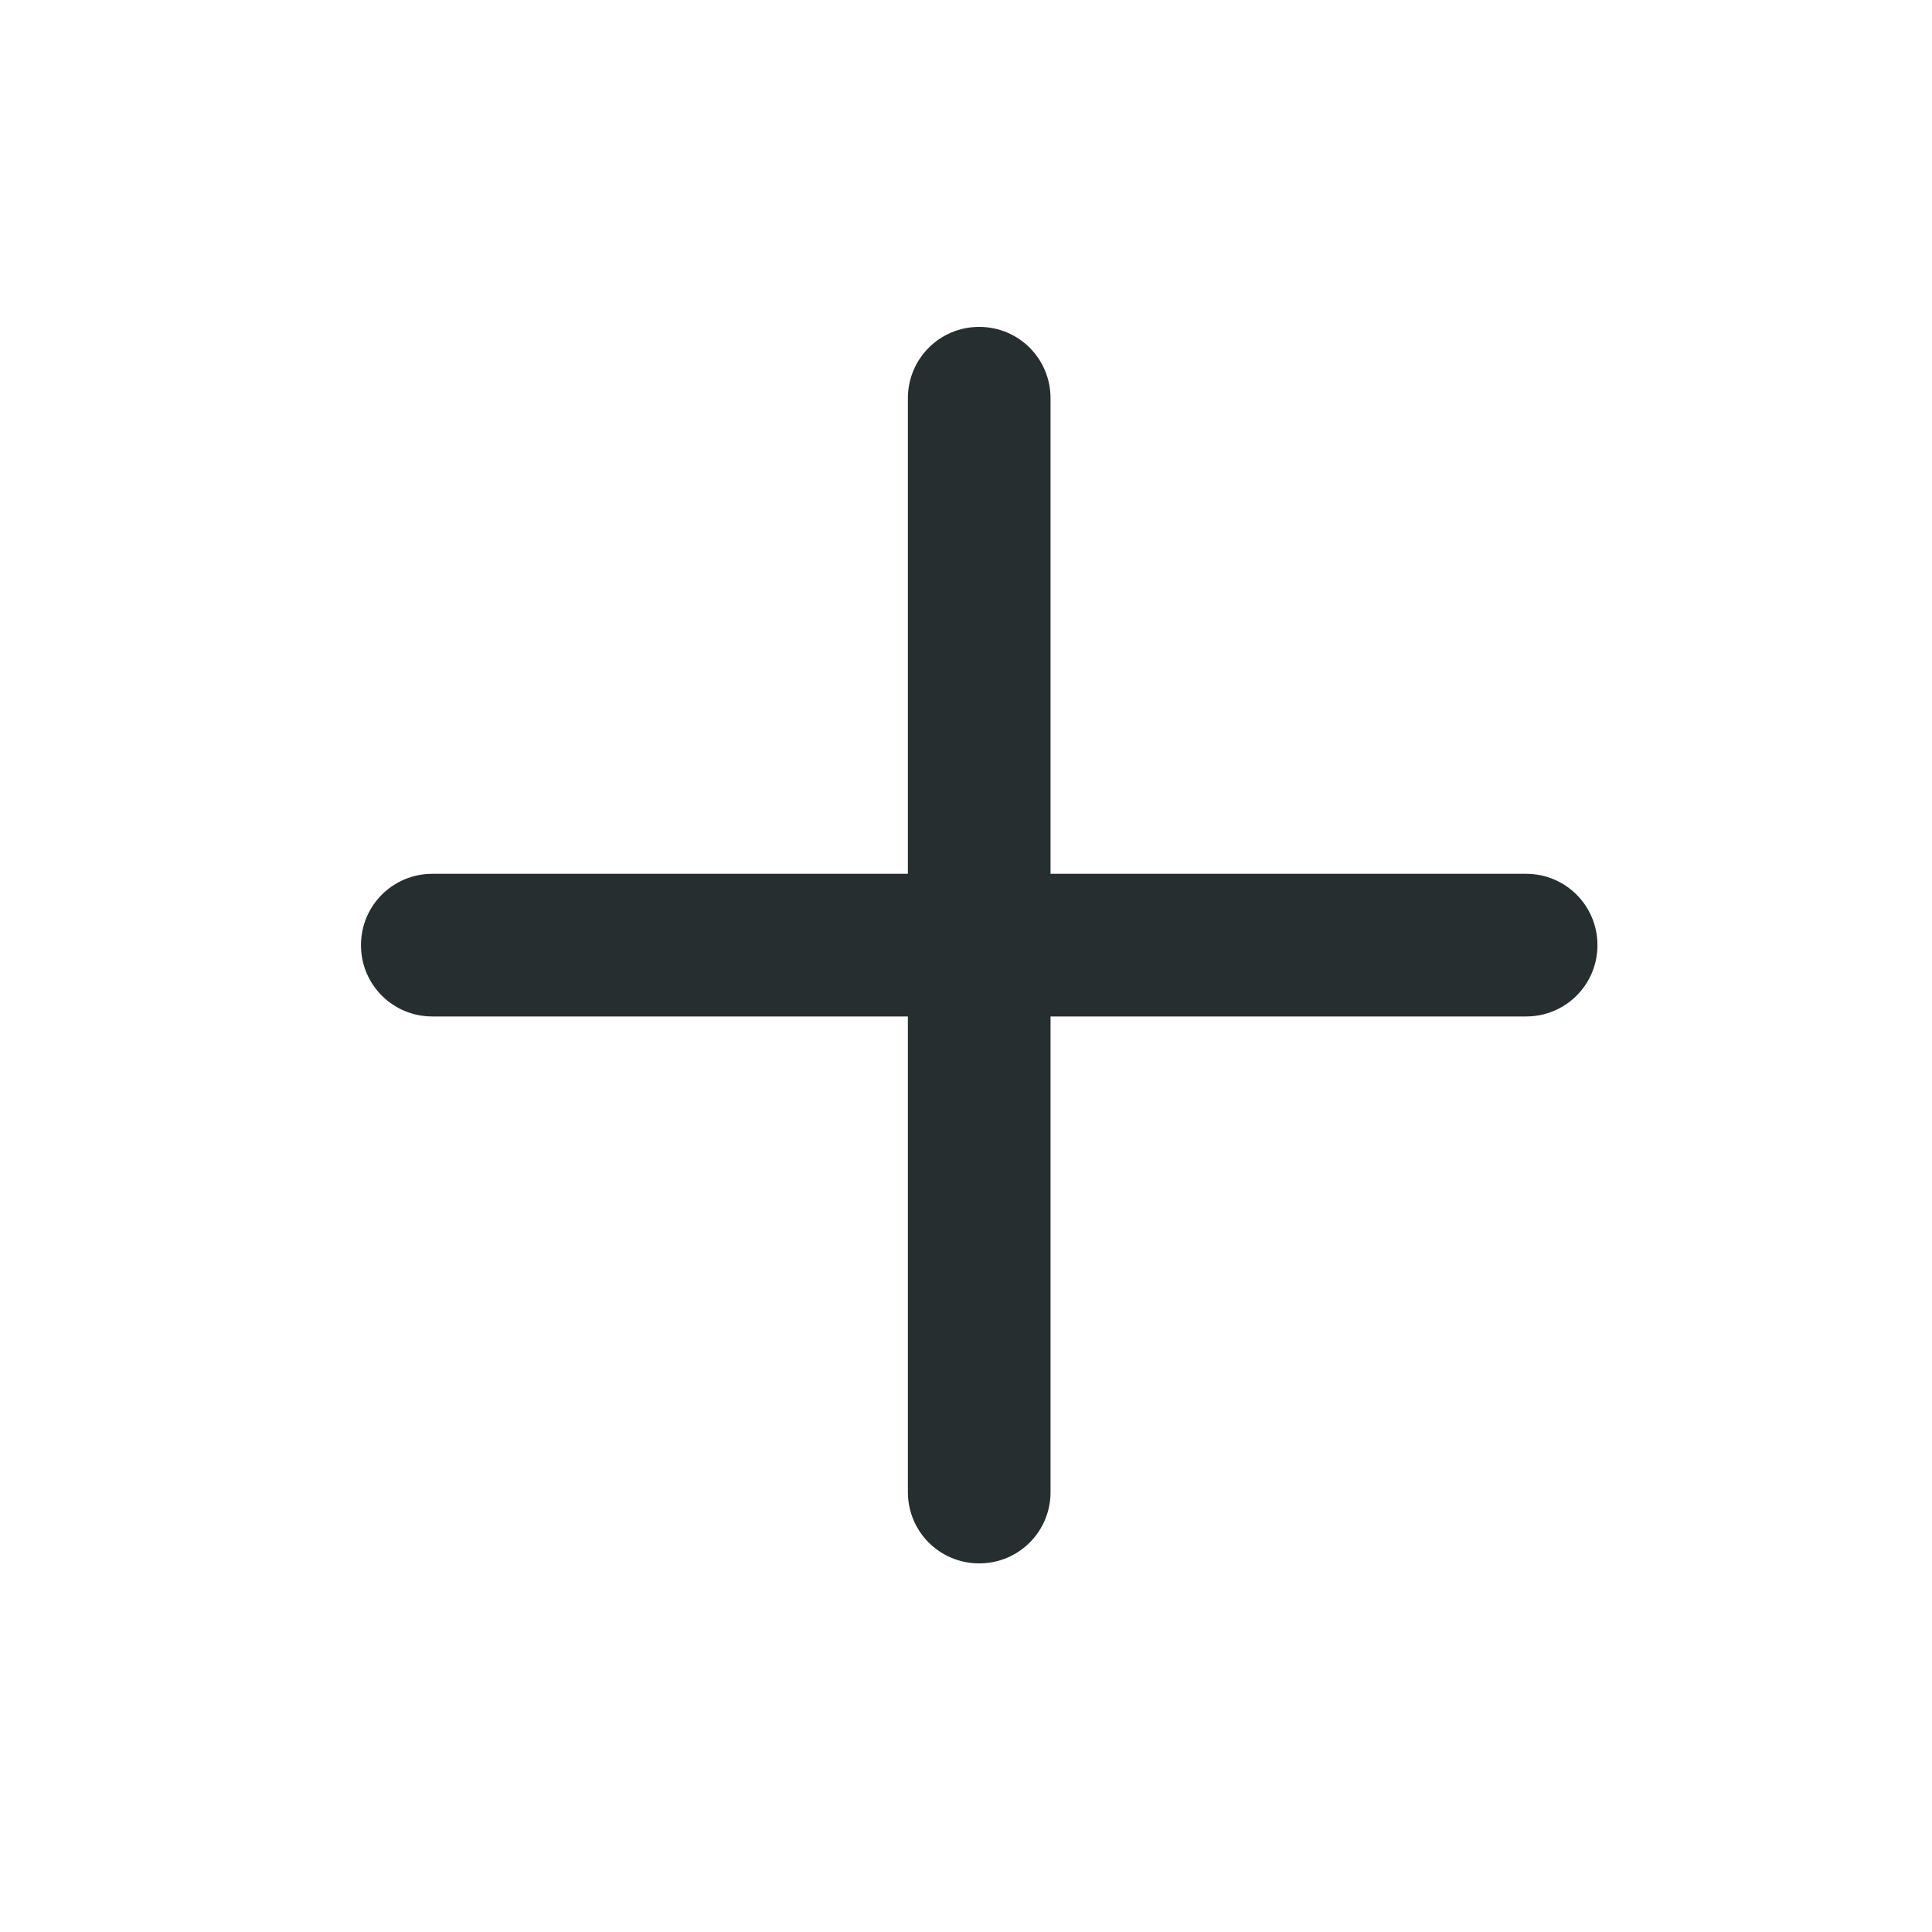
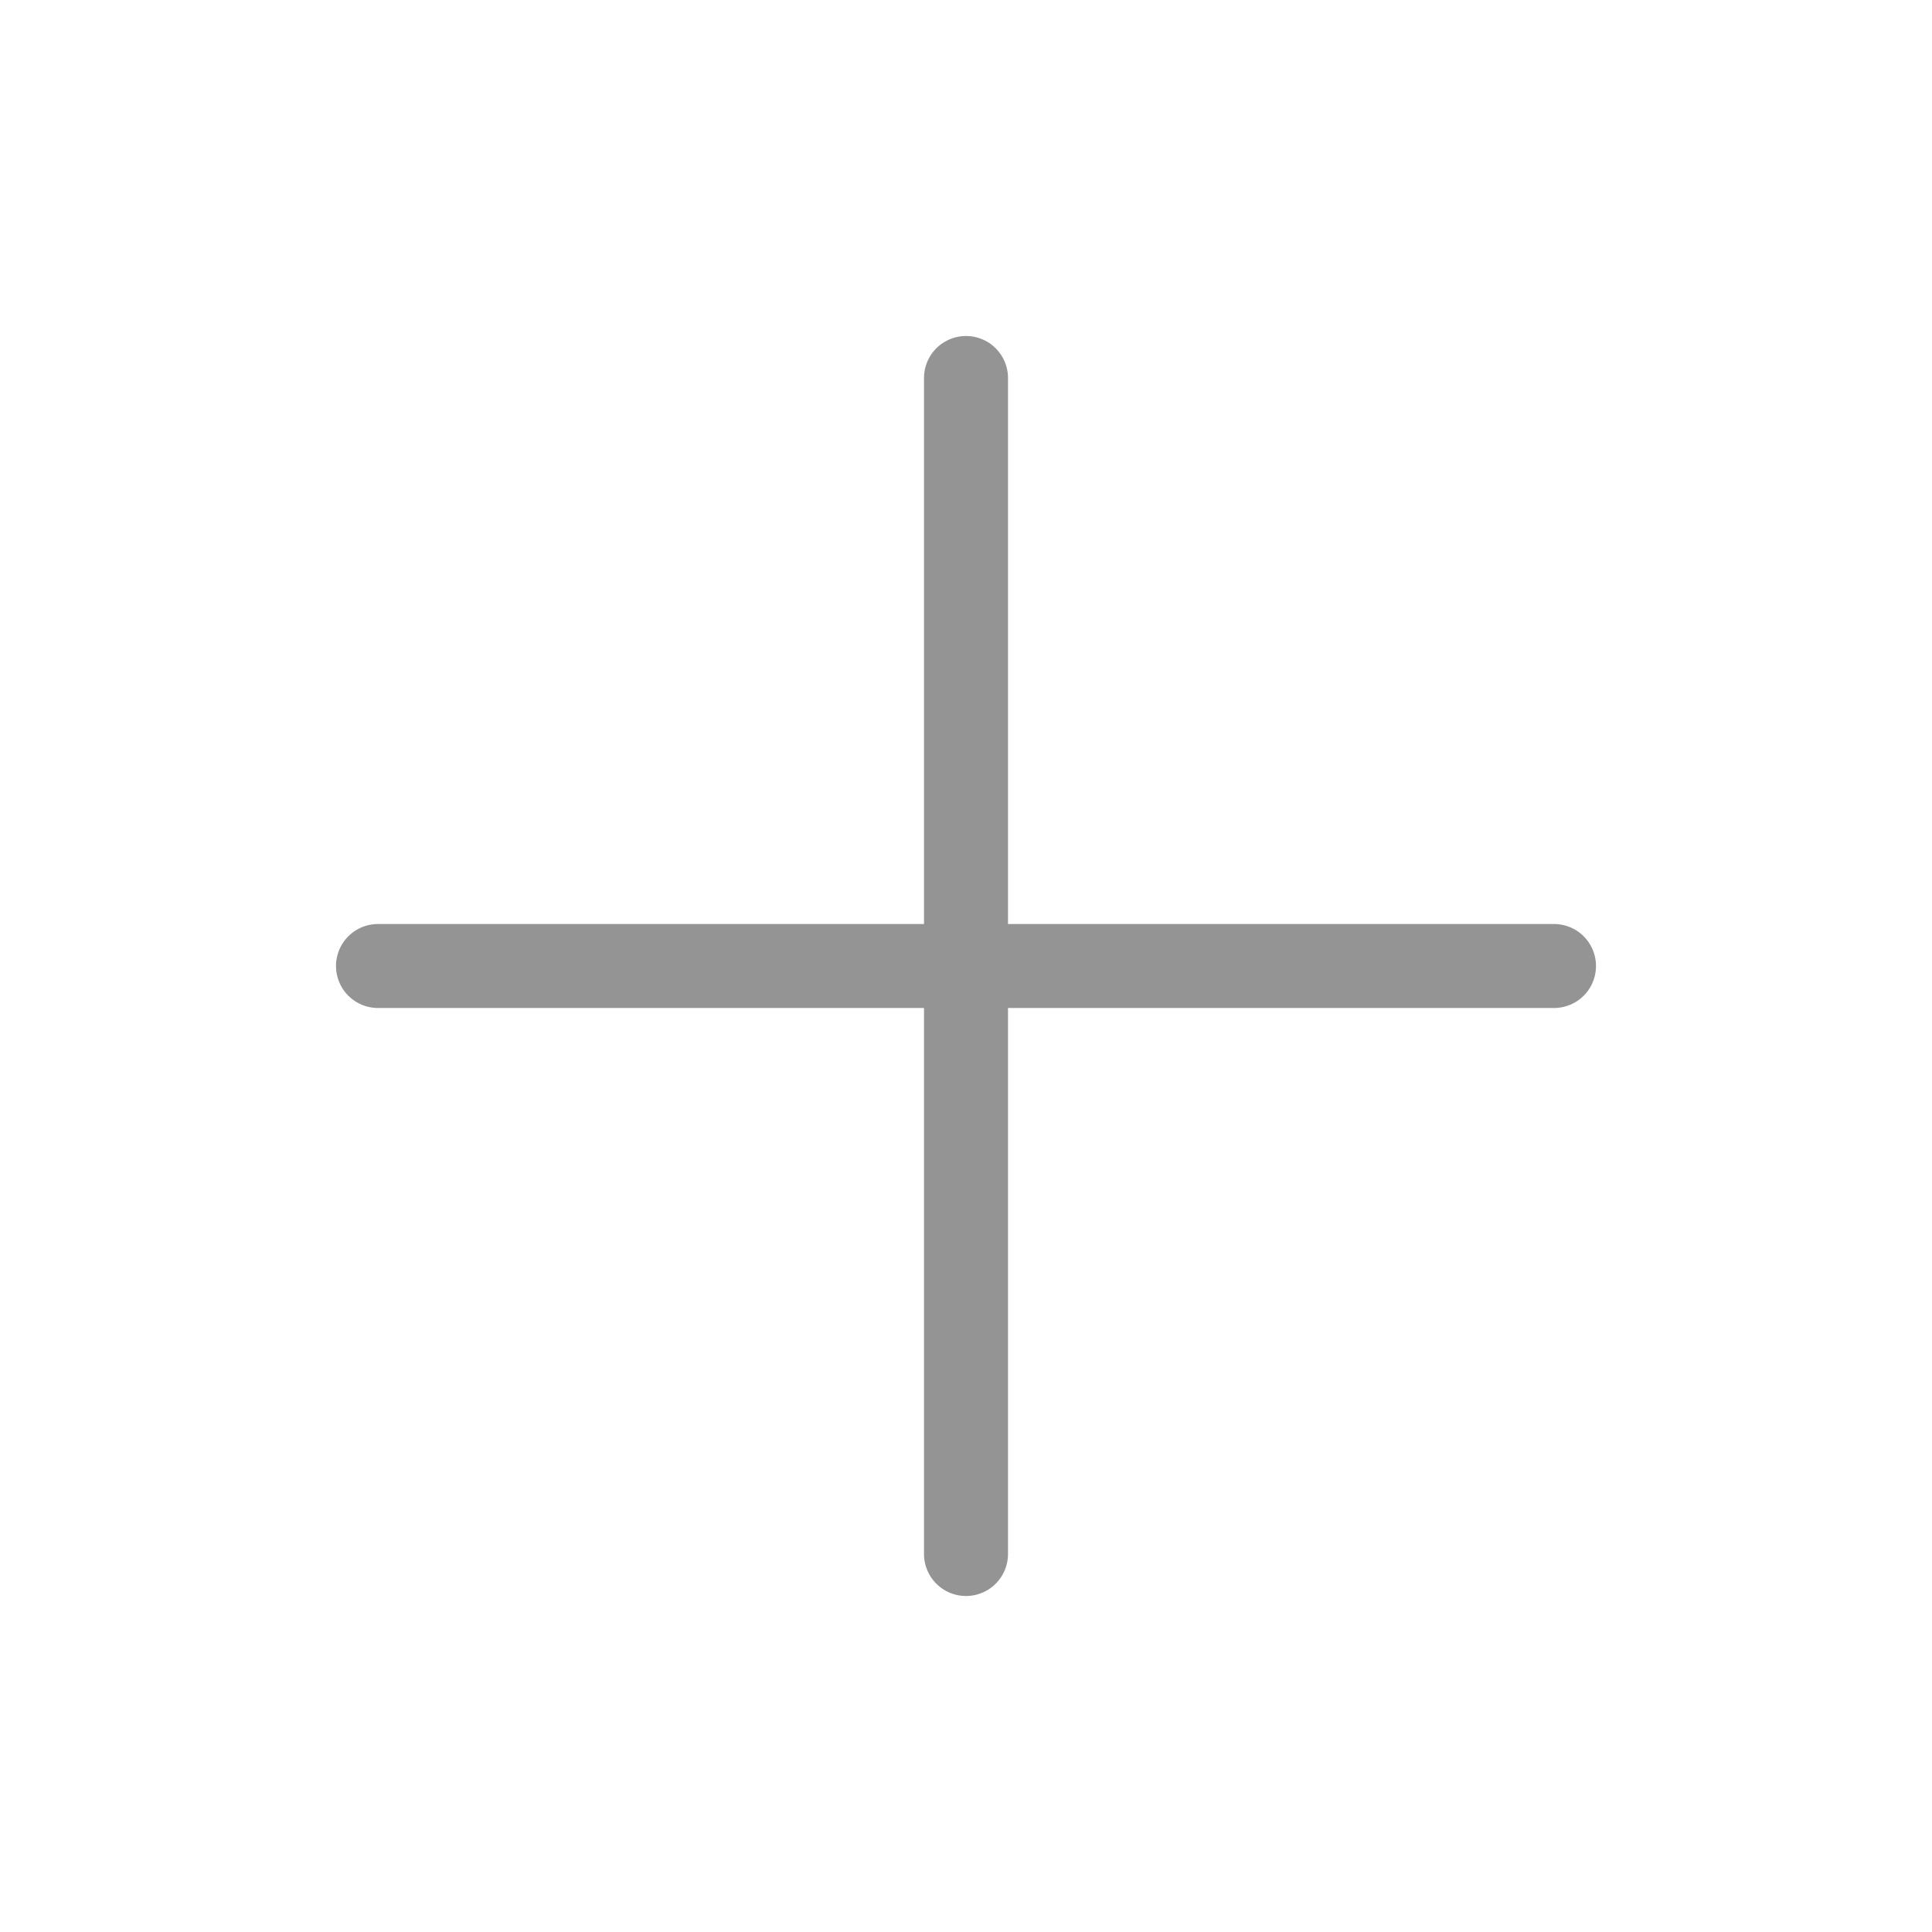
- <svg xmlns="http://www.w3.org/2000/svg" width="25" height="25" viewBox="0 0 25 25" fill="none">
-   <path d="M13.594 5.154C13.594 4.642 13.183 4.23 12.671 4.23C12.159 4.23 11.748 4.642 11.748 5.154V11.307H5.594C5.083 11.307 4.671 11.719 4.671 12.23C4.671 12.742 5.083 13.153 5.594 13.153H11.748V19.307C11.748 19.819 12.159 20.23 12.671 20.23C13.183 20.23 13.594 19.819 13.594 19.307V13.153H19.748C20.259 13.153 20.671 12.742 20.671 12.23C20.671 11.719 20.259 11.307 19.748 11.307H13.594V5.154Z" fill="#262E30" />
+ <svg xmlns="http://www.w3.org/2000/svg" width="23" height="23" viewBox="0 0 23 23">
+   <line x1="4.5" y1="11.5" x2="18.5" y2="11.5" style="fill:none;stroke:#949494;stroke-linecap:round;stroke-linejoin:round" />
+   <line x1="11.5" y1="4.5" x2="11.5" y2="18.5" style="fill:none;stroke:#949494;stroke-linecap:round;stroke-linejoin:round" />
</svg>
